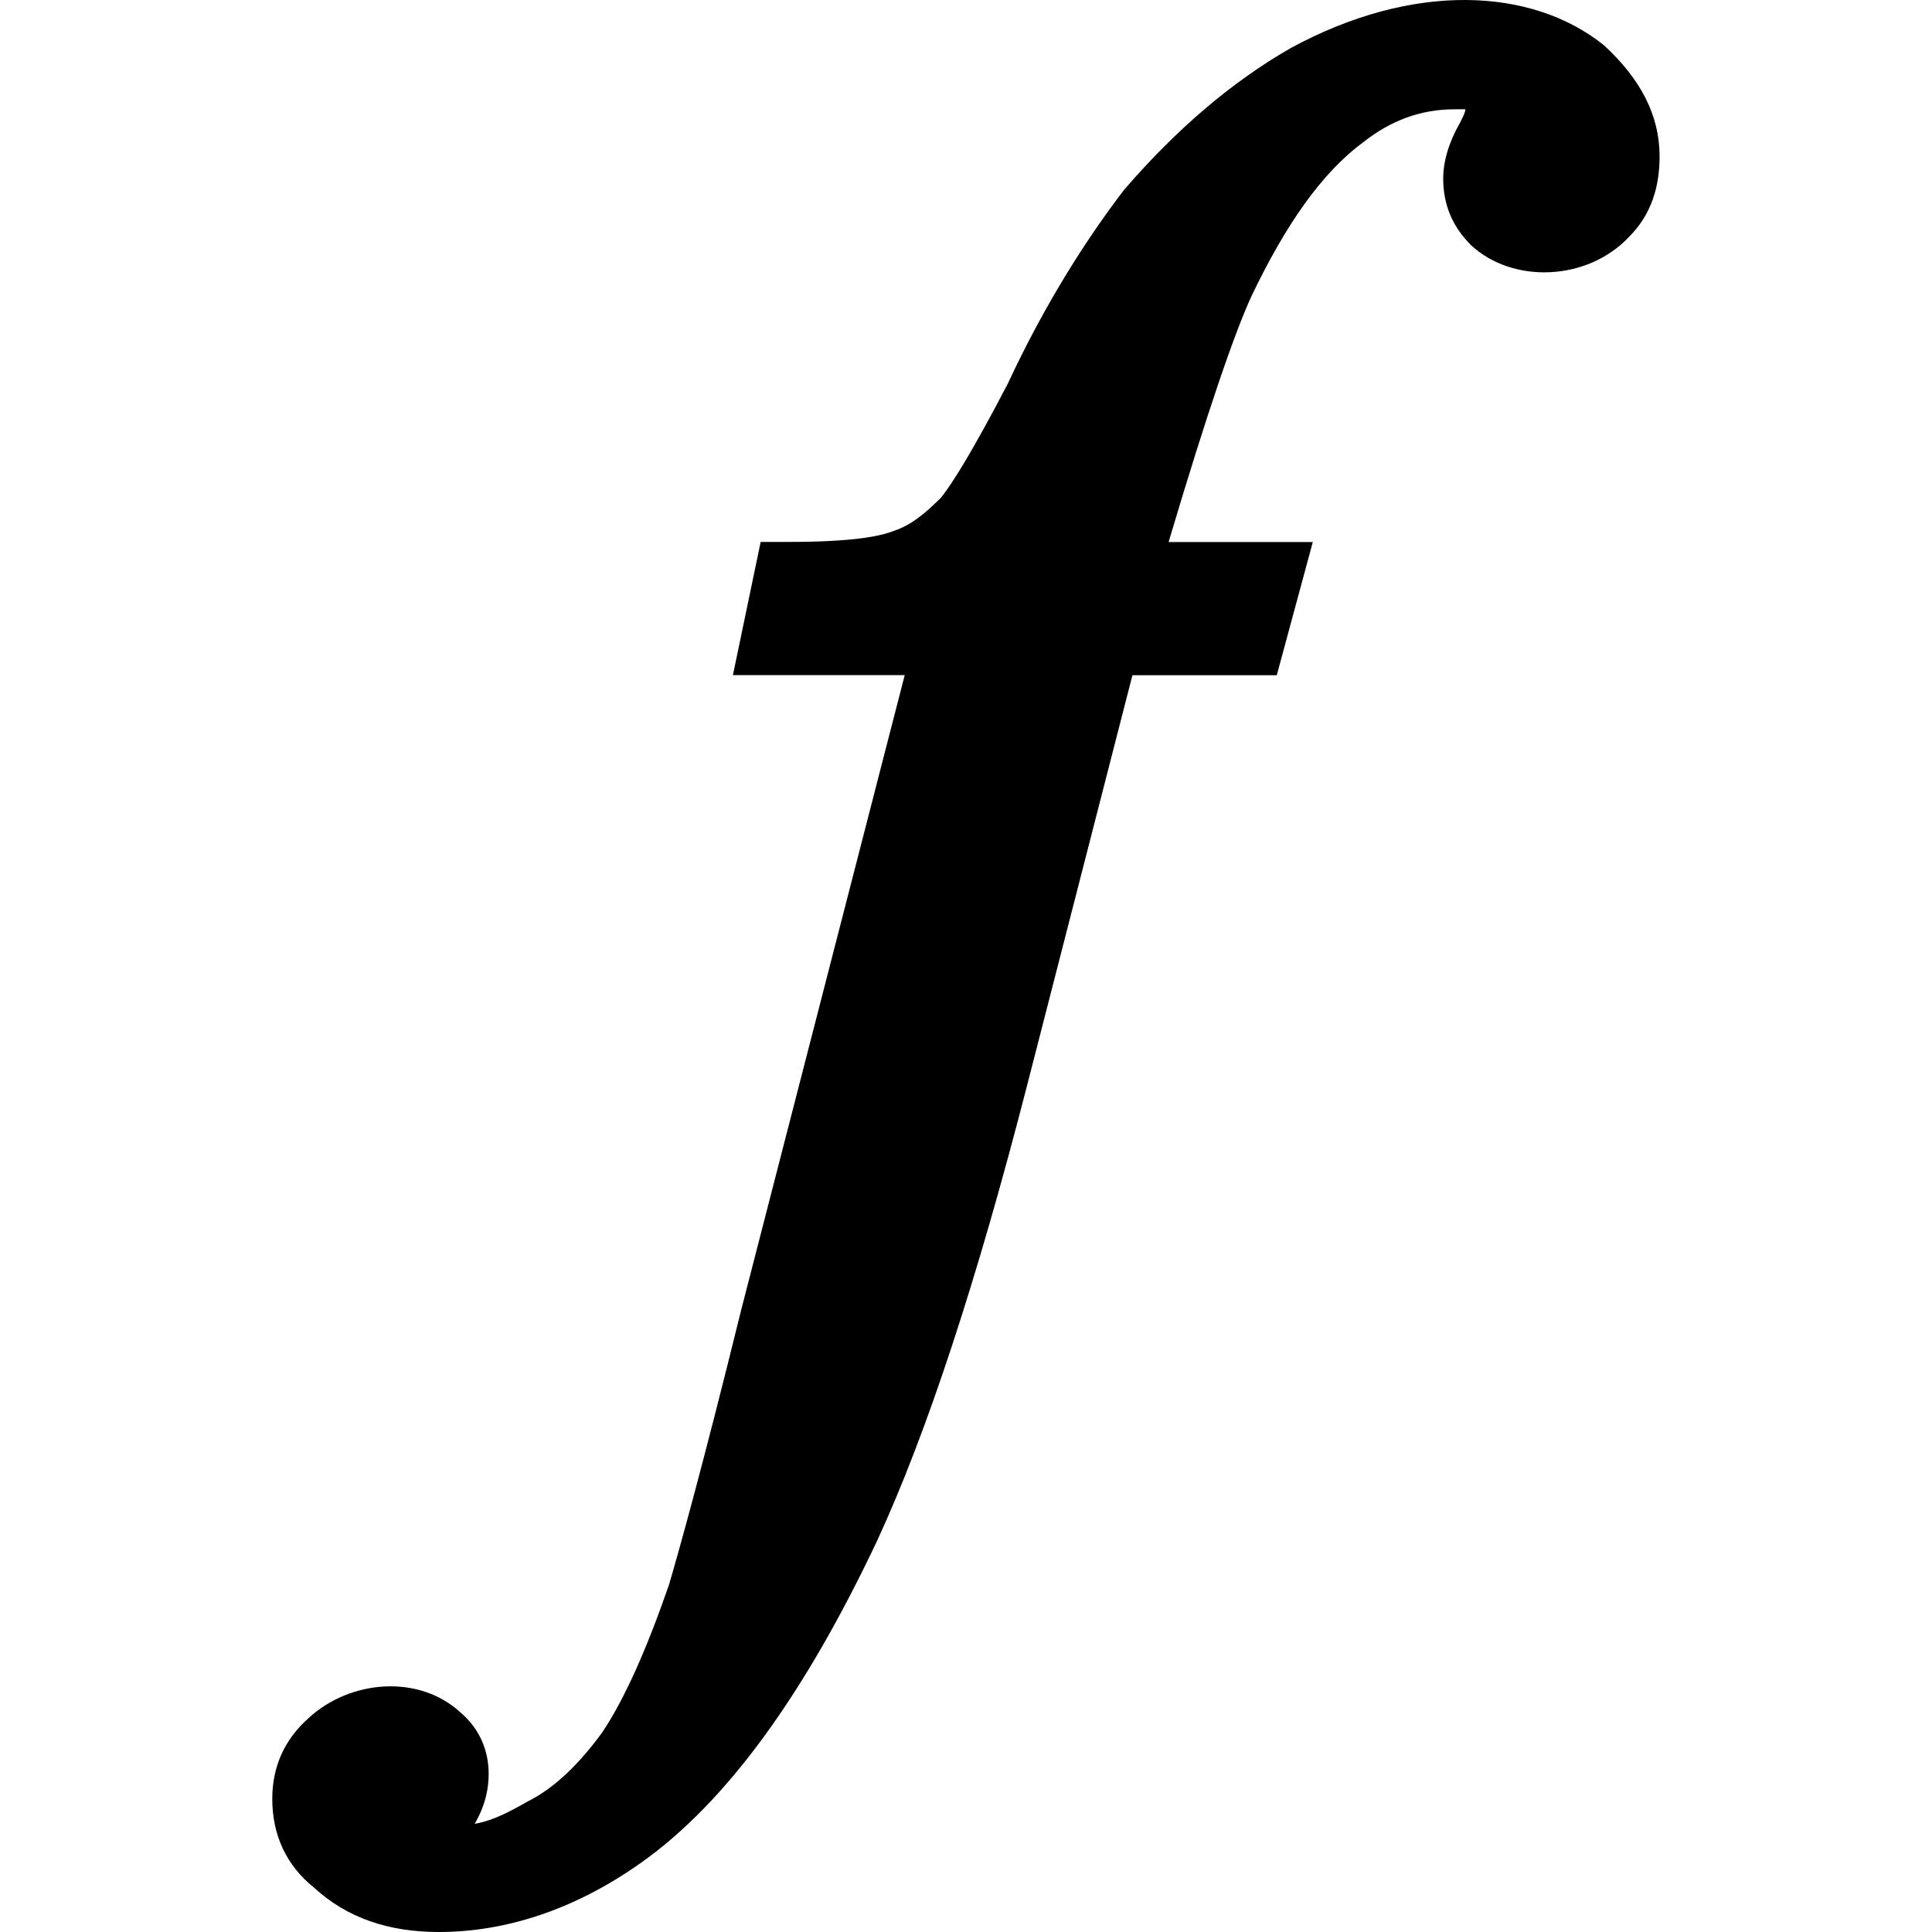
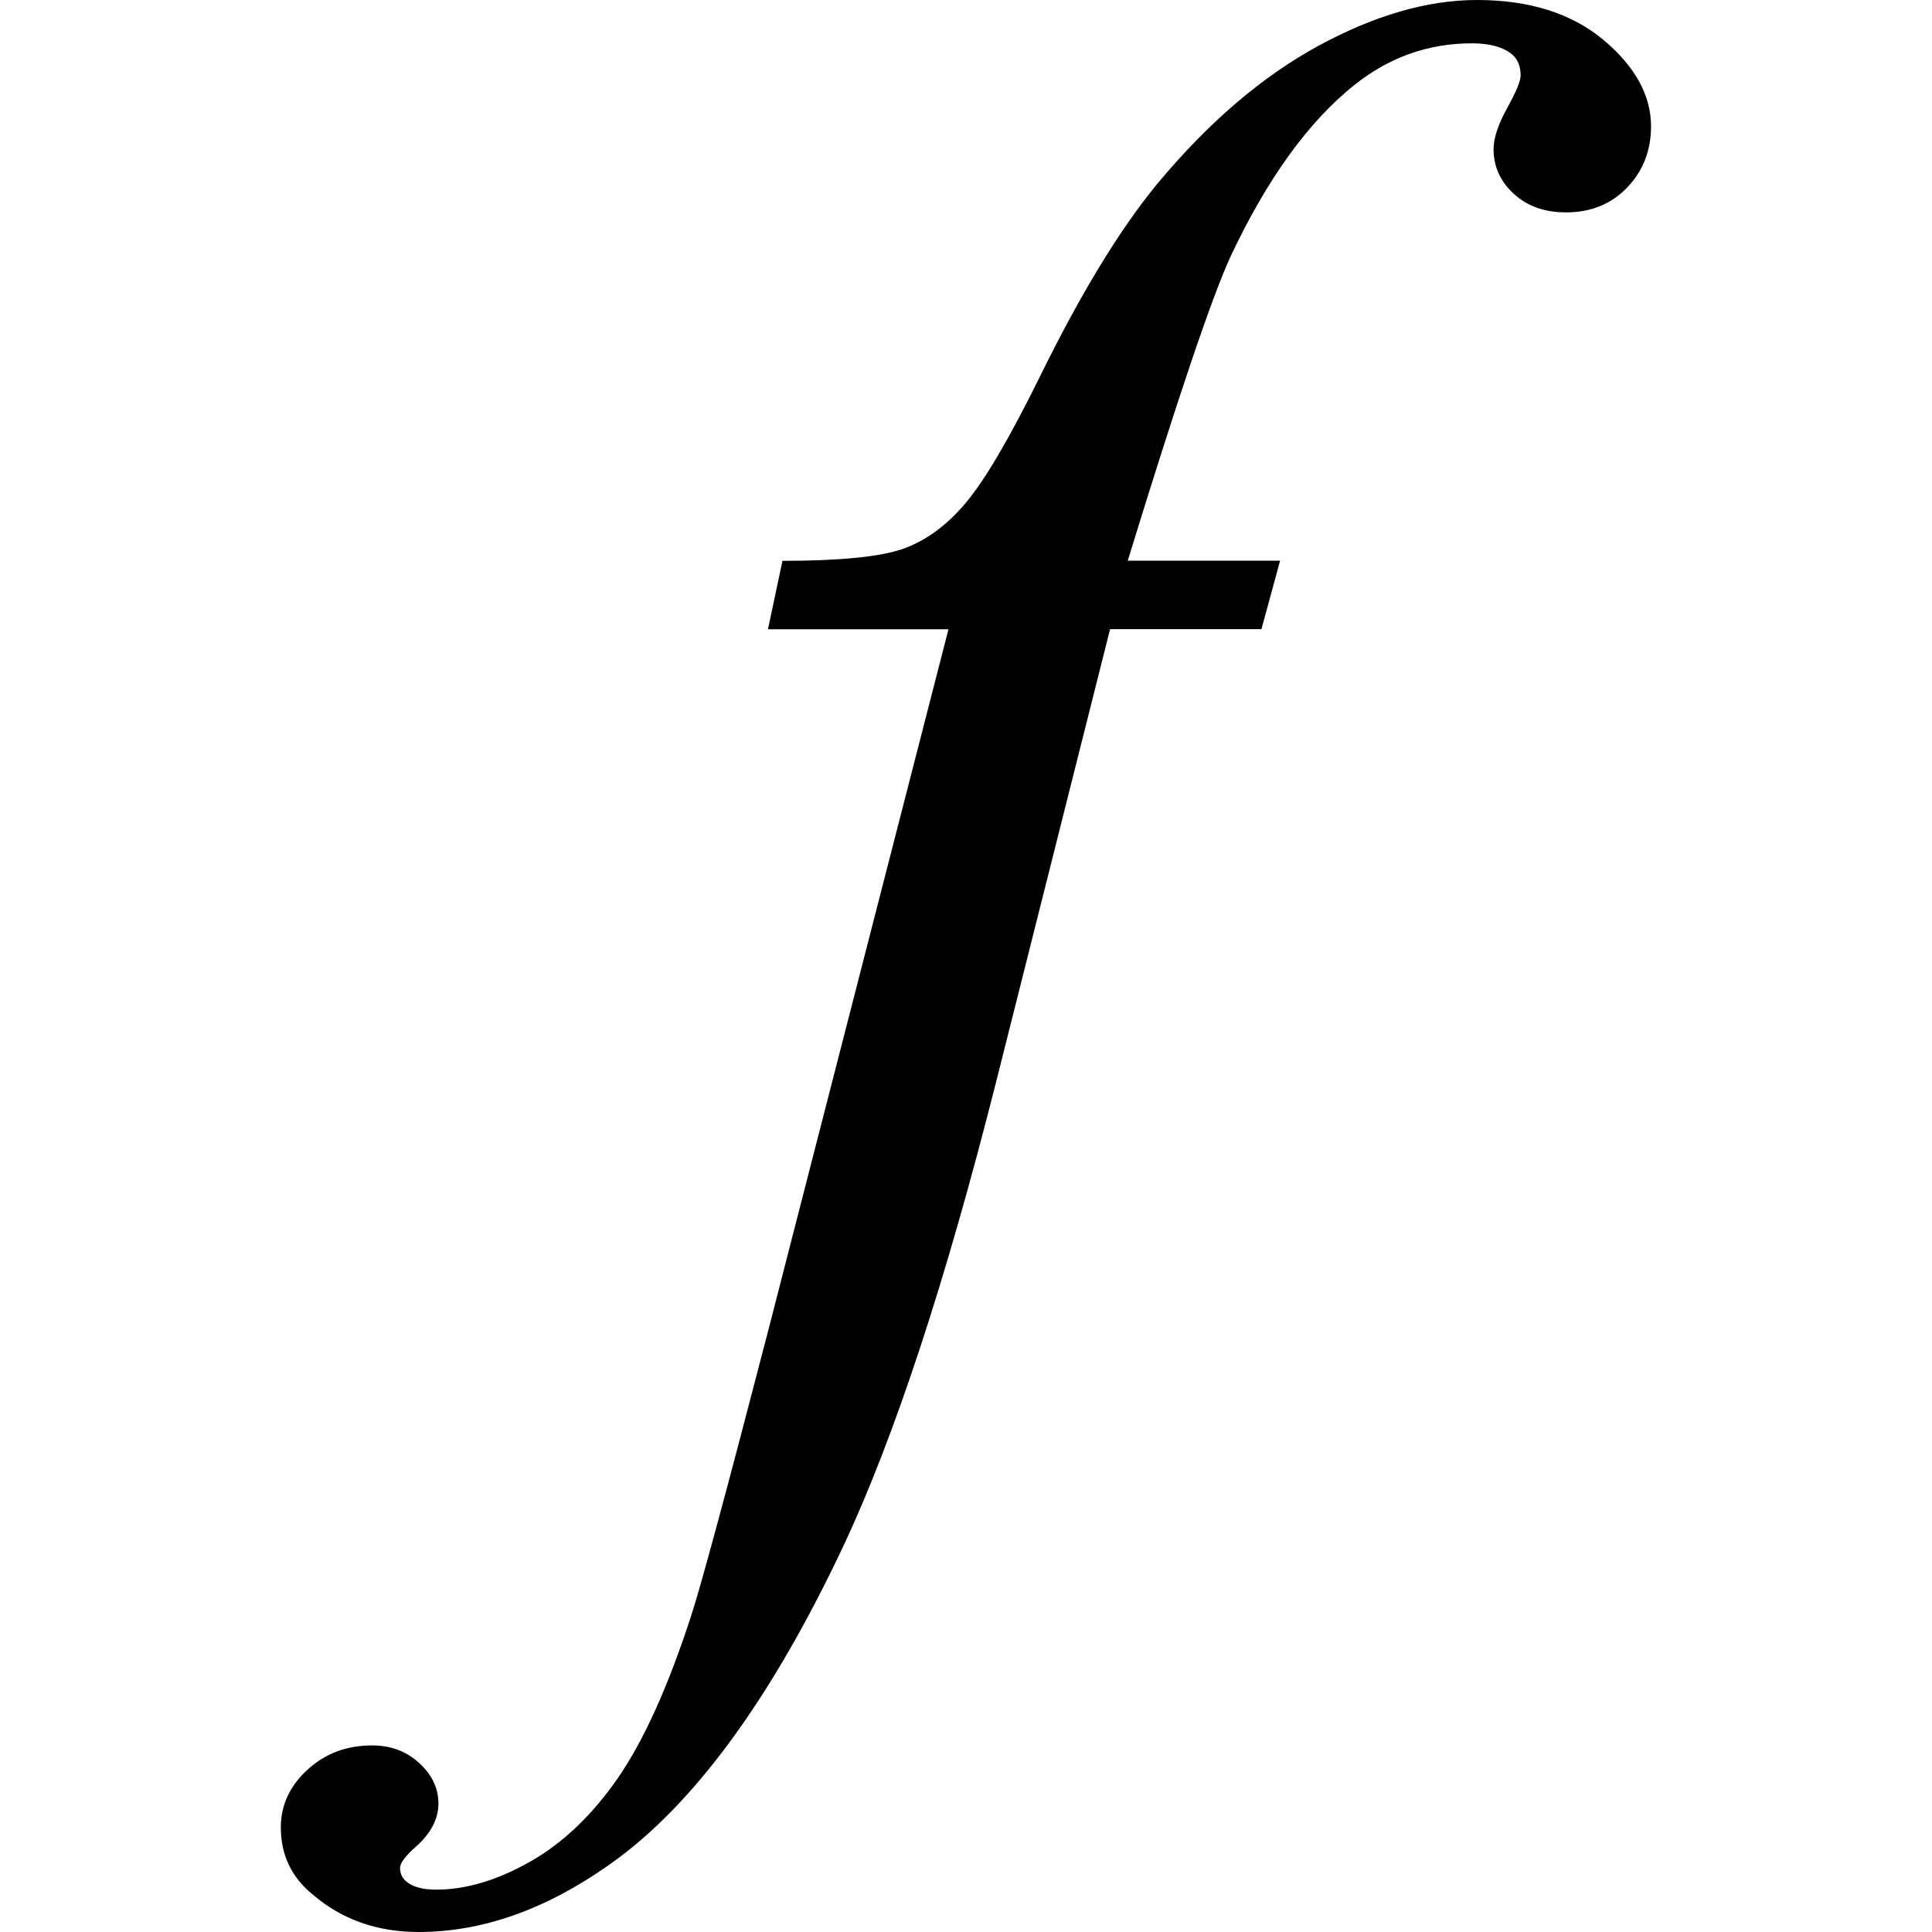
<svg xmlns="http://www.w3.org/2000/svg" version="1.1" id="function" x="0px" y="0px" viewBox="0 0 14 14" style="enable-background:new 0 0 14 14;" xml:space="preserve">
-   <path d="M8.206,4.893L7.442,7.868c-0.362,1.407-0.724,2.513-1.086,3.297  c-0.523,1.106-1.086,1.89-1.709,2.332C4.165,13.839,3.663,14,3.18,14  c-0.362,0-0.663-0.1-0.905-0.322c-0.201-0.161-0.302-0.382-0.302-0.643  c0-0.221,0.08-0.422,0.261-0.583c0.302-0.281,0.804-0.322,1.106-0.04  c0.141,0.121,0.201,0.281,0.201,0.442c0,0.101-0.02,0.221-0.101,0.362  c0.121-0.02,0.241-0.08,0.382-0.161c0.201-0.1,0.382-0.281,0.543-0.503  c0.161-0.241,0.322-0.603,0.482-1.066c0.06-0.201,0.241-0.844,0.523-1.99  l1.186-4.604H5.311l0.201-0.965h0.201c0.462,0,0.663-0.04,0.764-0.08  C6.598,3.807,6.698,3.727,6.819,3.606c0.08-0.1,0.221-0.322,0.483-0.824  c0.281-0.603,0.583-1.066,0.844-1.407C8.528,0.932,8.93,0.591,9.352,0.349  c0.885-0.482,1.749-0.442,2.272-0.02c0.261,0.241,0.402,0.503,0.402,0.804  c0,0.221-0.06,0.422-0.221,0.583c-0.302,0.322-0.844,0.342-1.146,0.06  c-0.141-0.141-0.201-0.302-0.201-0.483c0-0.121,0.04-0.261,0.121-0.402  C10.599,0.852,10.619,0.812,10.619,0.792c-0.02,0-0.04,0-0.08,0  c-0.241,0-0.462,0.08-0.663,0.241c-0.301,0.221-0.563,0.603-0.804,1.106  C8.95,2.4,8.749,2.983,8.468,3.928H9.513l-0.261,0.965H8.206z" />
+   <path d="M9.276,4.063L9.141,4.559h-1.097L7.218,7.841  c-0.366,1.447-0.734,2.566-1.104,3.357c-0.526,1.116-1.092,1.888-1.697,2.313  C3.956,13.837,3.495,14,3.034,14c-0.3,0-0.556-0.09-0.766-0.27  c-0.155-0.125-0.233-0.288-0.233-0.488c0-0.16,0.064-0.299,0.192-0.417  c0.128-0.118,0.284-0.177,0.469-0.177c0.135,0,0.249,0.042,0.342,0.128  c0.093,0.085,0.139,0.183,0.139,0.293c0,0.11-0.053,0.213-0.158,0.308  c-0.08,0.07-0.12,0.123-0.12,0.158c0,0.045,0.018,0.08,0.053,0.105  c0.045,0.035,0.115,0.053,0.21,0.053c0.215,0,0.442-0.068,0.68-0.203  c0.238-0.135,0.449-0.337,0.635-0.605c0.185-0.268,0.361-0.655,0.526-1.16  c0.07-0.21,0.258-0.904,0.563-2.08l1.307-5.085H5.565l0.105-0.496  c0.416,0,0.706-0.029,0.871-0.086c0.165-0.058,0.317-0.168,0.454-0.33  C7.134,3.484,7.313,3.18,7.533,2.734c0.295-0.601,0.578-1.067,0.849-1.397  c0.37-0.446,0.76-0.78,1.168-1.003C9.958,0.112,10.342,0,10.703,0  c0.38,0,0.686,0.097,0.916,0.289c0.23,0.193,0.345,0.402,0.345,0.627  c0,0.175-0.058,0.323-0.173,0.443c-0.115,0.12-0.263,0.18-0.443,0.18  c-0.155,0-0.282-0.045-0.379-0.135c-0.098-0.09-0.146-0.198-0.146-0.323  c0-0.08,0.033-0.179,0.098-0.297s0.098-0.196,0.098-0.237  c0-0.07-0.023-0.123-0.068-0.158c-0.065-0.05-0.16-0.075-0.285-0.075  c-0.315,0-0.598,0.1-0.849,0.3C9.481,0.881,9.181,1.297,8.915,1.863  C8.78,2.158,8.532,2.892,8.172,4.063H9.276z" />
</svg>
